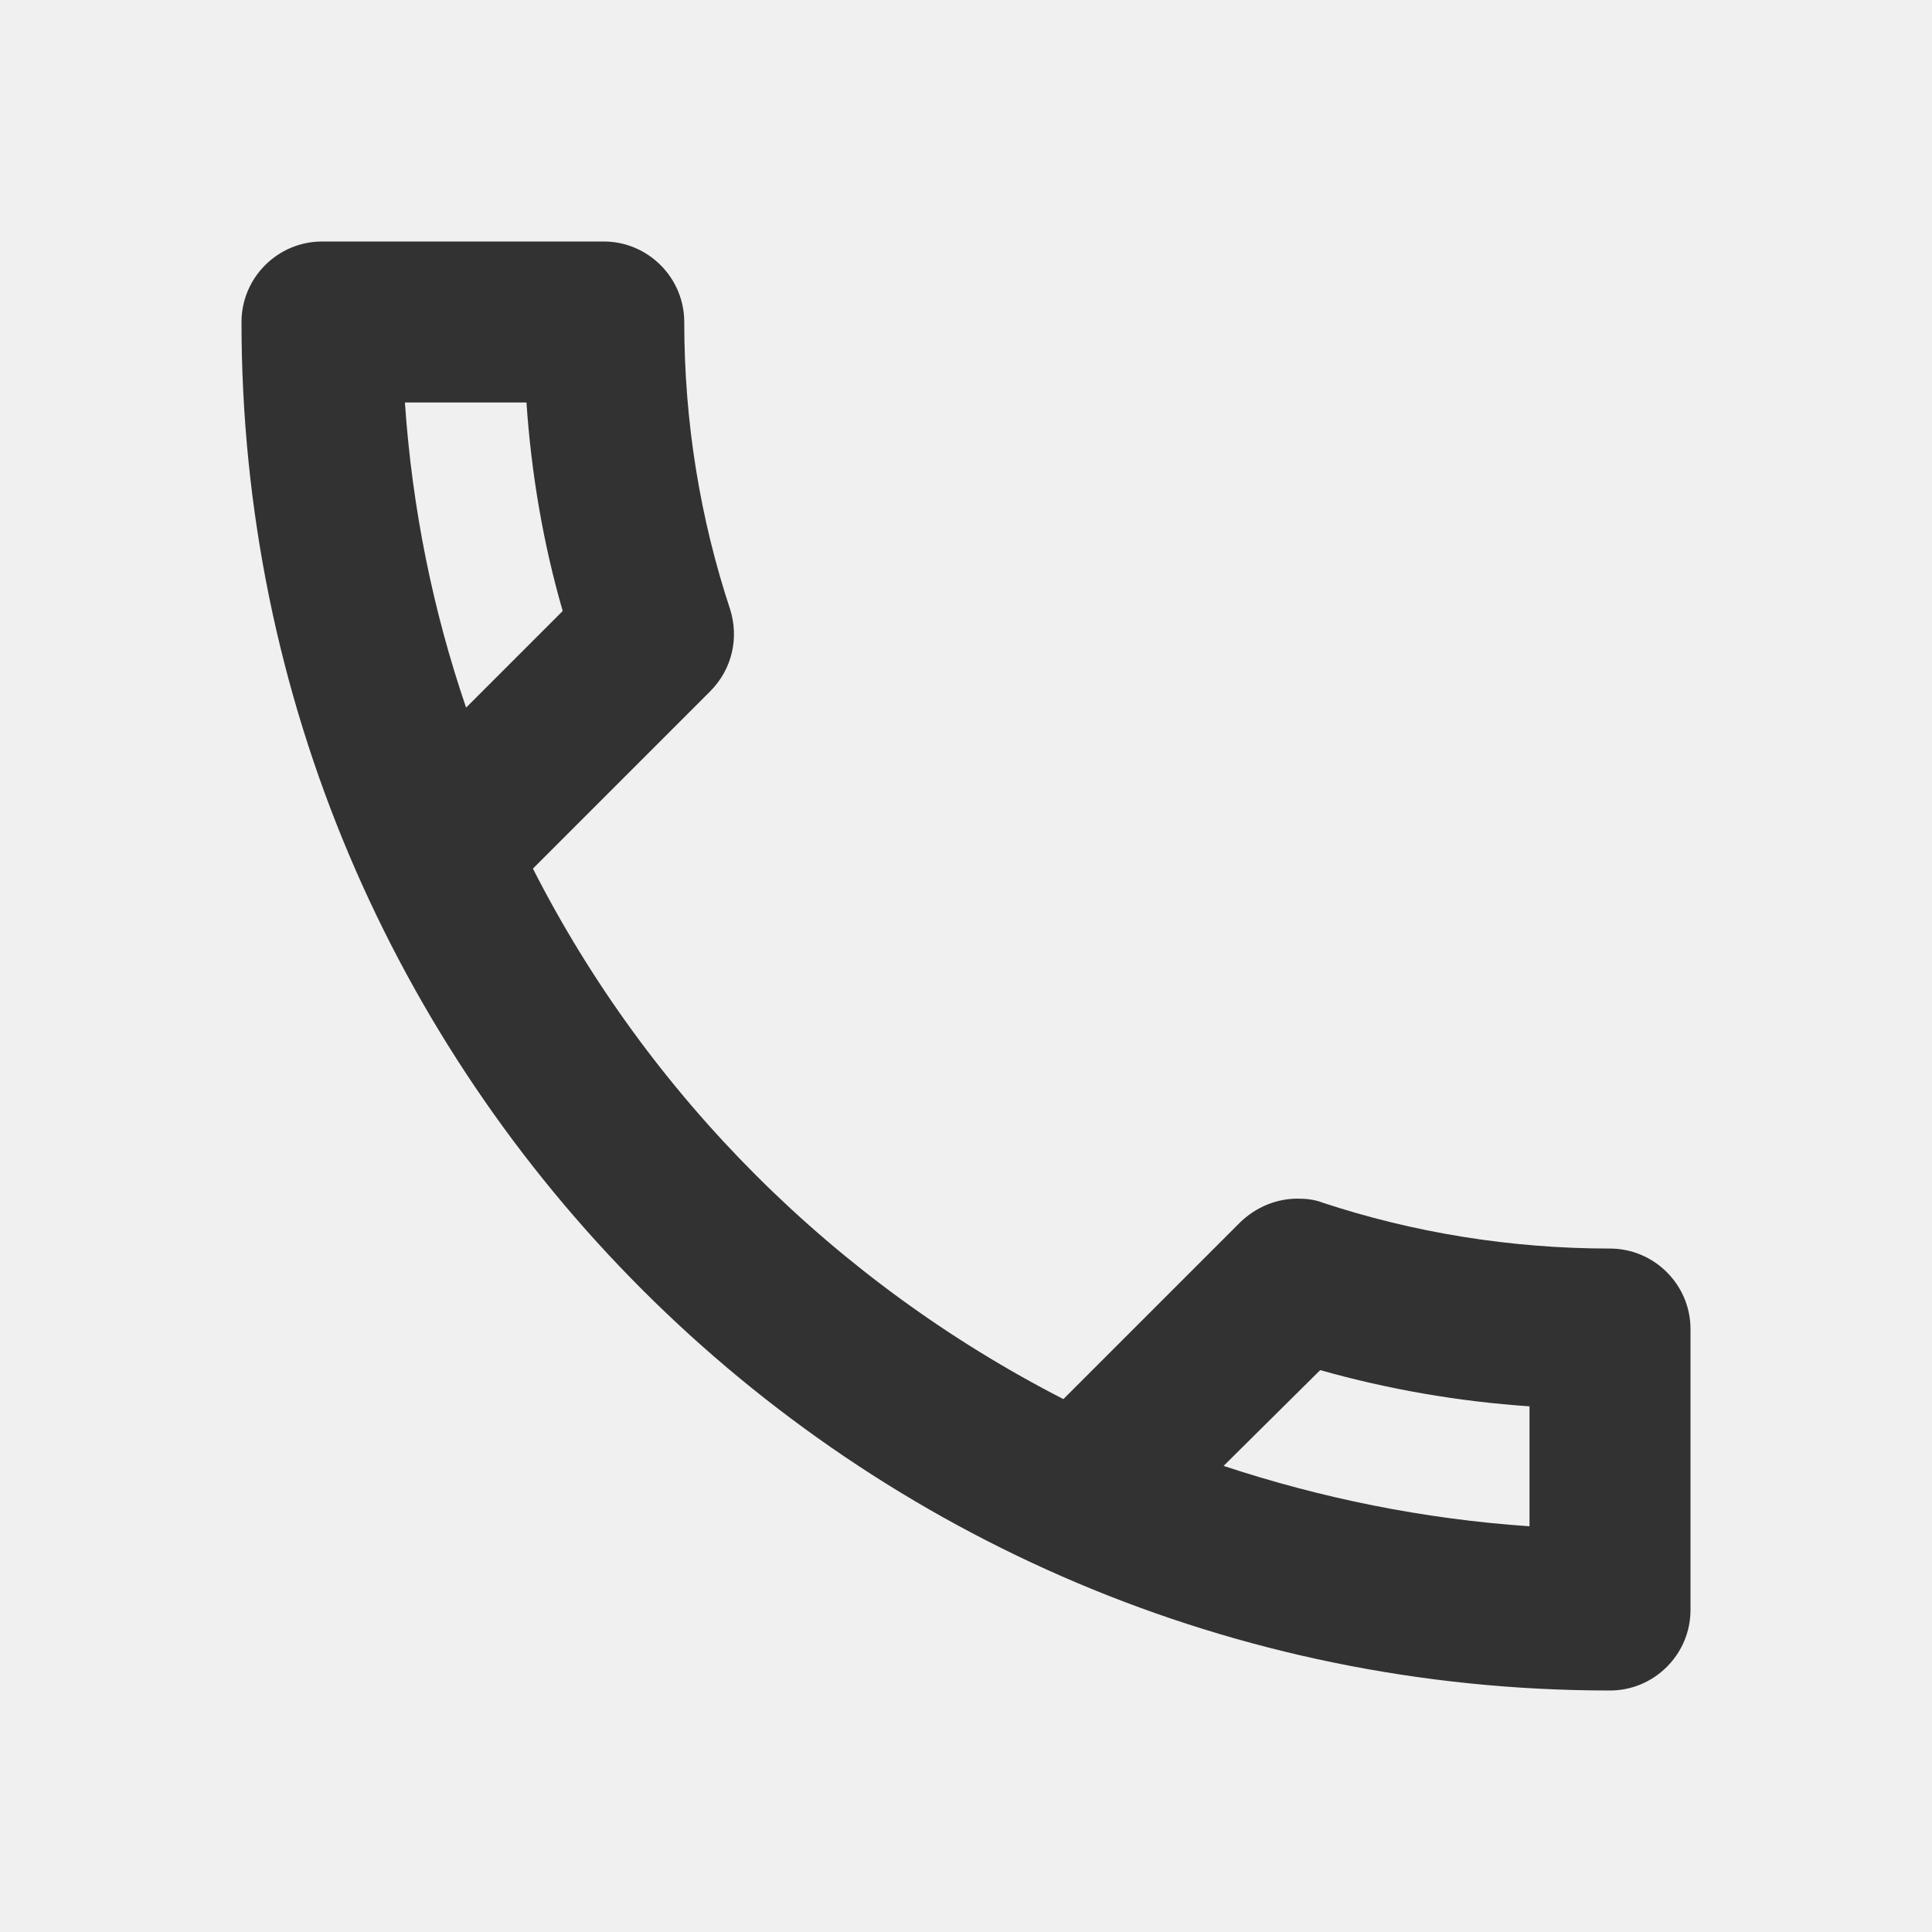
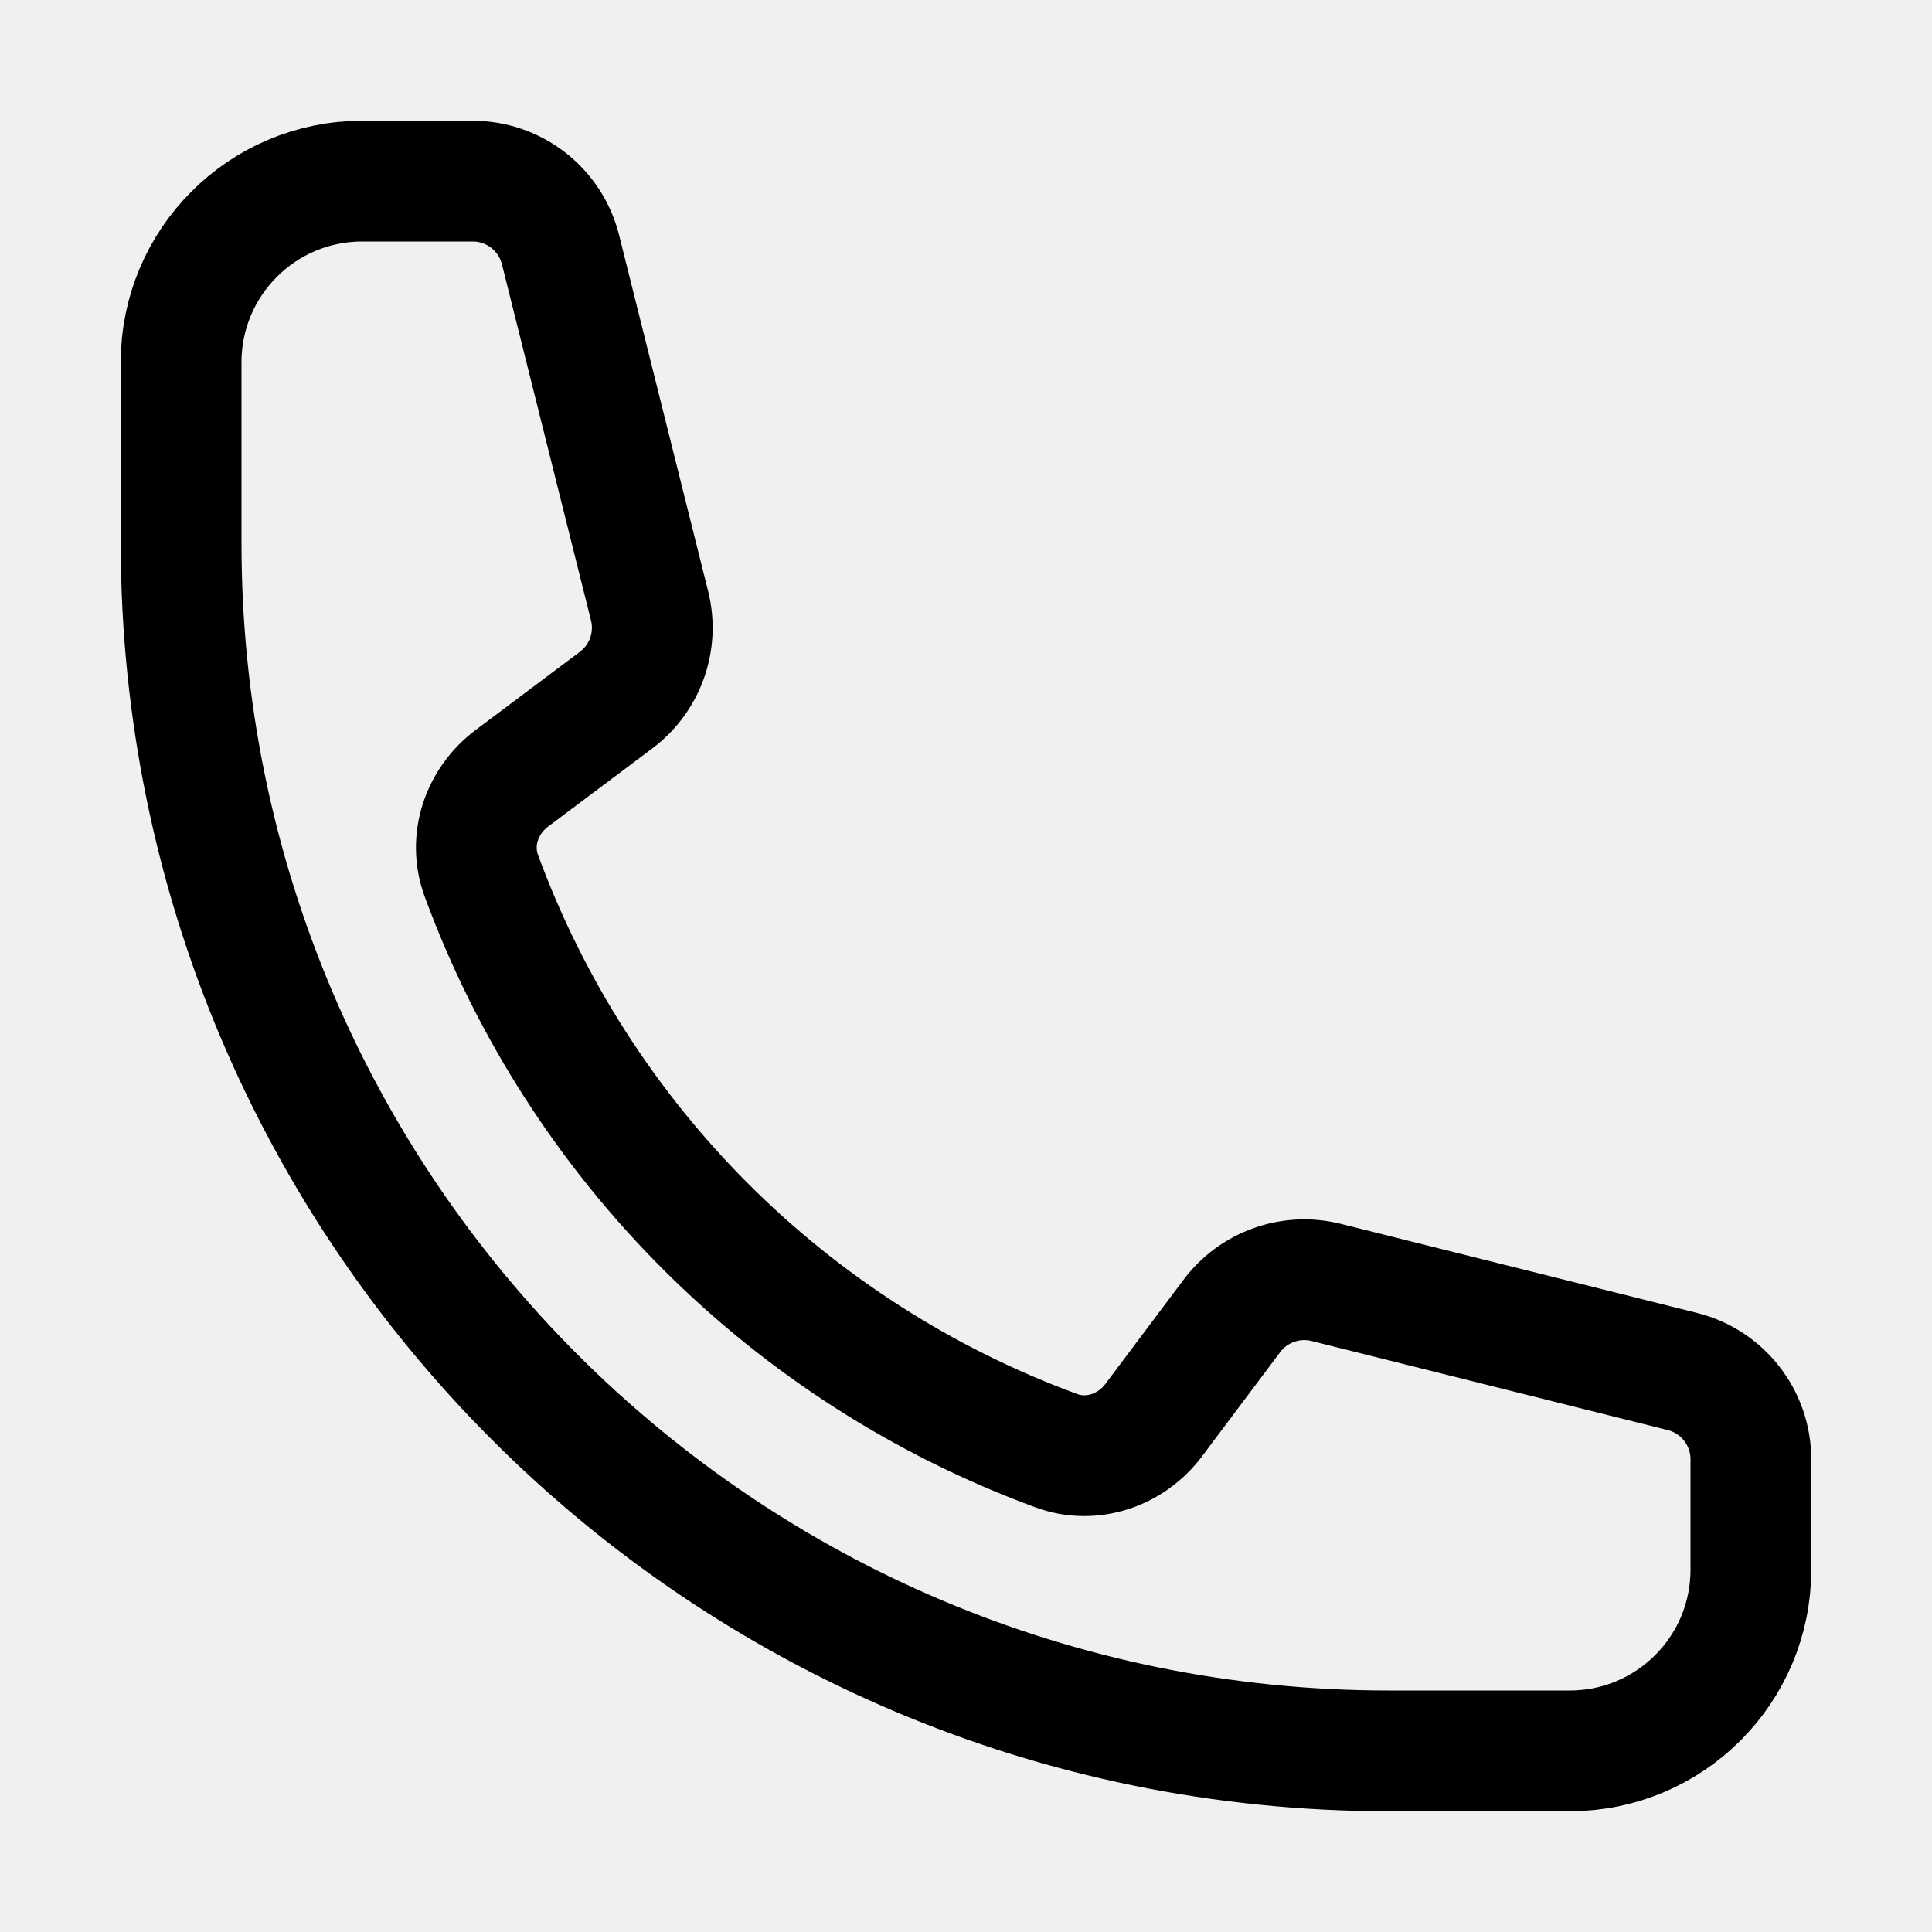
- <svg xmlns="http://www.w3.org/2000/svg" width="20" height="20" viewBox="0 0 24 24" fill="none">
-   <g clip-path="url(#clip0_17_840)">
-     <path d="M6.54 5C6.6 5.89 6.75 6.76 6.99 7.59L5.79 8.79C5.38 7.59 5.12 6.32 5.03 5H6.54ZM16.4 17.02C17.25 17.26 18.12 17.41 19 17.47V18.96C17.68 18.87 16.41 18.61 15.2 18.21L16.4 17.02ZM7.5 3H4C3.45 3 3 3.45 3 4C3 13.39 10.61 21 20 21C20.55 21 21 20.55 21 20V16.51C21 15.96 20.55 15.51 20 15.51C18.76 15.51 17.55 15.31 16.43 14.94C16.33 14.9 16.22 14.89 16.12 14.89C15.86 14.89 15.61 14.99 15.41 15.18L13.21 17.38C10.38 15.93 8.06 13.62 6.62 10.79L8.82 8.59C9.1 8.31 9.18 7.92 9.07 7.57C8.7 6.45 8.5 5.25 8.5 4C8.5 3.45 8.05 3 7.5 3Z" fill="#323232" />
-   </g>
-   <defs>
-     <clipPath id="clip0_17_840">
-       <rect width="24" height="24" fill="white" />
-     </clipPath>
-   </defs>
+ <svg xmlns="http://www.w3.org/2000/svg" fill="none" viewBox="0 0 24 24" stroke-width="1.5" stroke="currentColor" width="16" height="16">
+   <path stroke-linecap="round" stroke-linejoin="round" d="M2.25 6.75c0 8.284 6.716 15 15 15h2.25a2.25 2.25 0 0 0 2.25-2.25v-1.372c0-.516-.351-.966-.852-1.091l-4.423-1.106c-.44-.11-.902.055-1.173.417l-.97 1.293c-.282.376-.769.542-1.21.38a12.035 12.035 0 0 1-7.143-7.143c-.162-.441.004-.928.38-1.21l1.293-.97c.363-.271.527-.734.417-1.173L6.963 3.102a1.125 1.125 0 0 0-1.091-.852H4.5A2.25 2.25 0 0 0 2.25 4.5v2.25Z" />
</svg>
